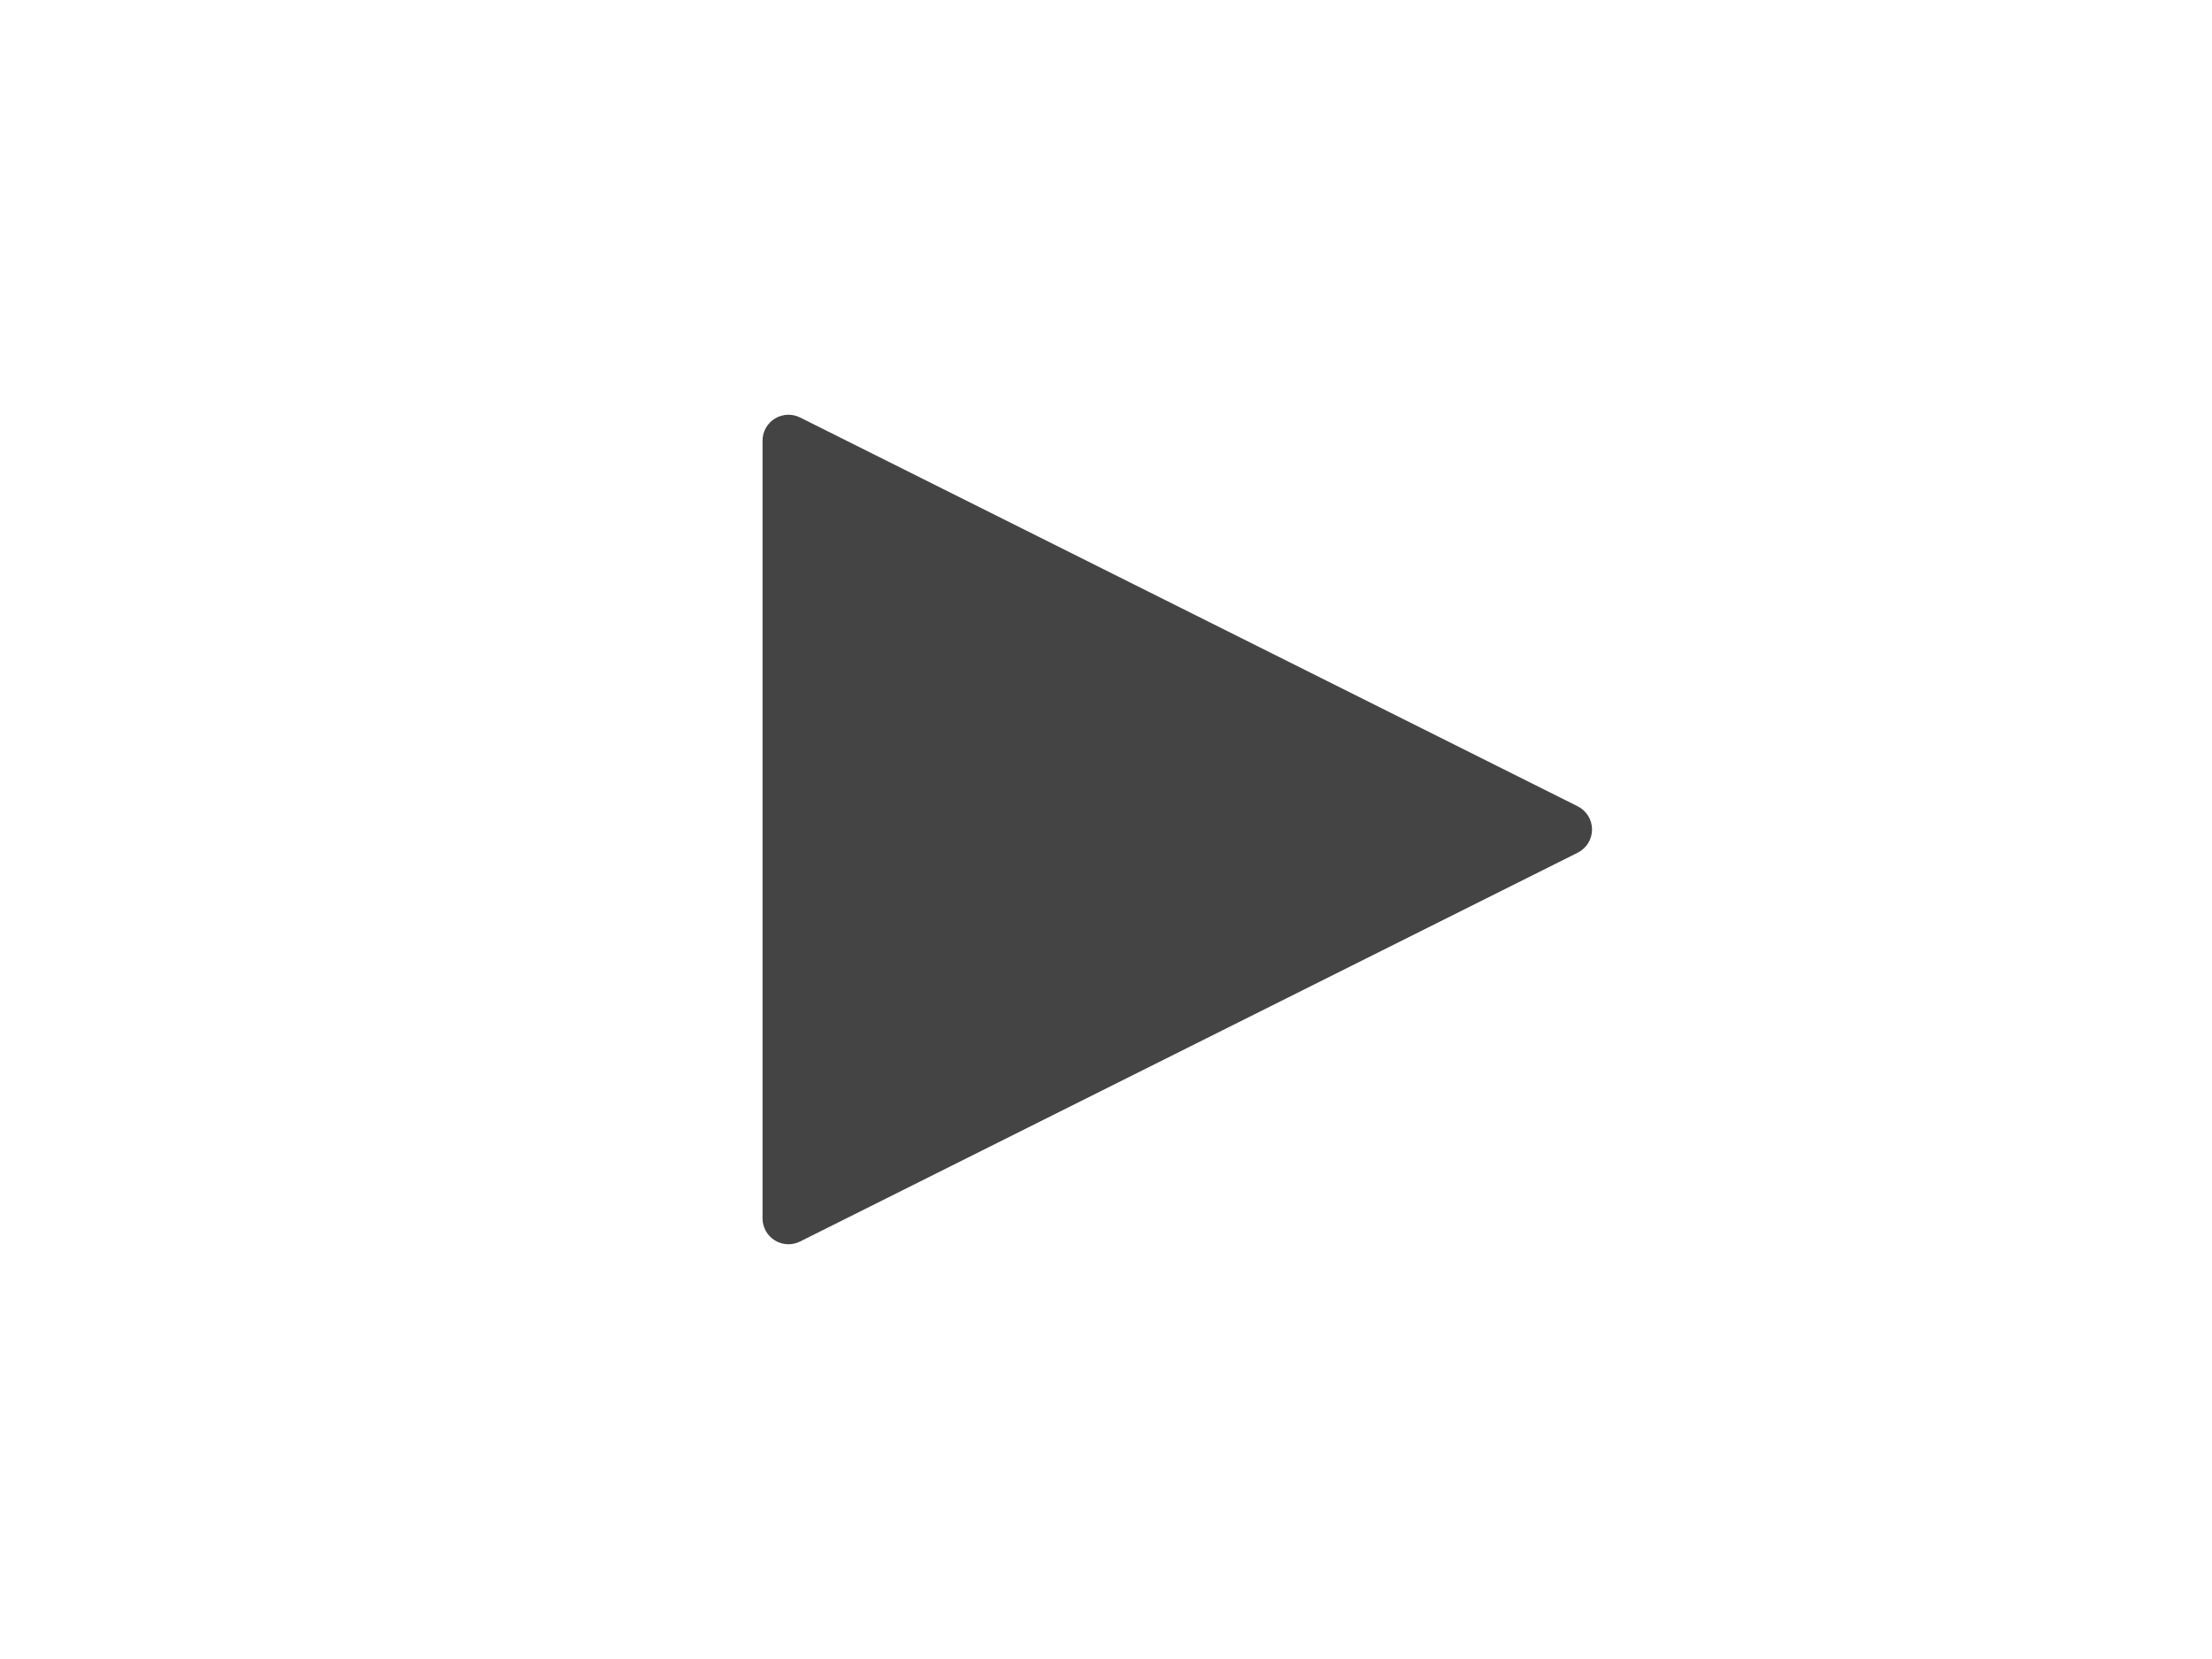
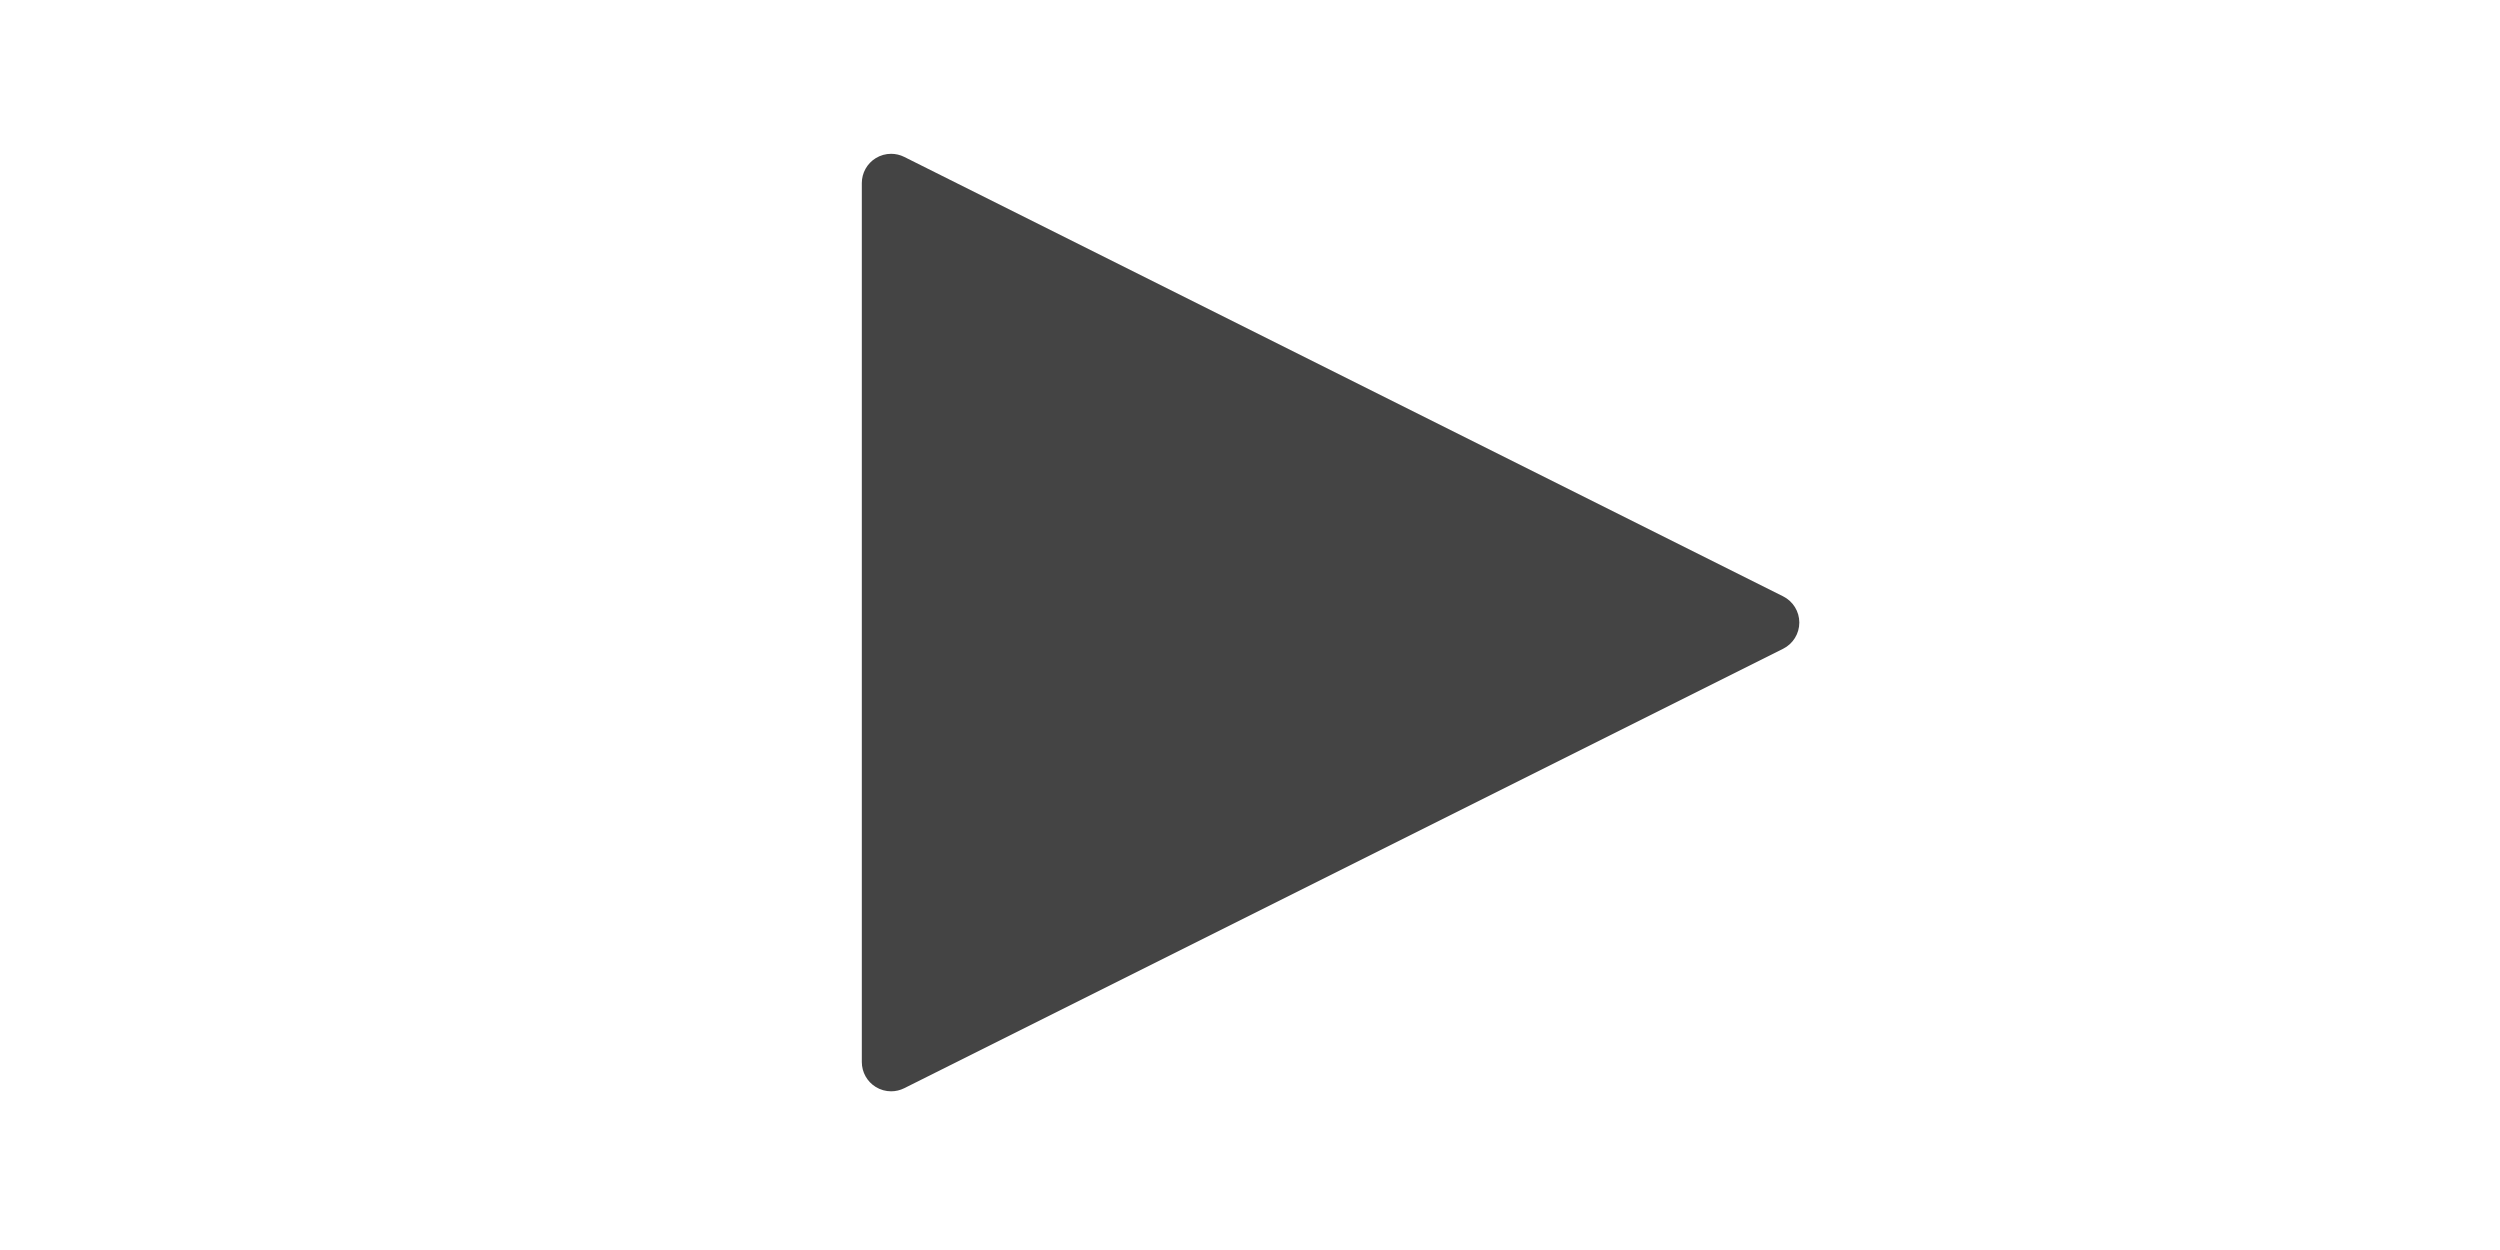
- <svg xmlns="http://www.w3.org/2000/svg" version="1.1" id="Layer_1" x="0px" y="0px" width="512px" height="384px" viewBox="0 0 512 384" enable-background="new 0 0 512 384" xml:space="preserve">
-   <path fill="#444444" d="M182.5,96c-1.096,0-2.191,0.3-3.156,0.896c-1.77,1.092-2.844,3.023-2.844,5.104v180  c0,2.08,1.074,4.012,2.844,5.104c0.965,0.596,2.061,0.896,3.156,0.896c0.916,0,1.836-0.211,2.684-0.633l180-90  c2.034-1.017,3.316-3.094,3.316-5.367s-1.283-4.351-3.316-5.367l-180-90C184.336,96.211,183.416,96,182.5,96L182.5,96z" />
+ <svg xmlns="http://www.w3.org/2000/svg" version="1.1" id="Layer_1" x="0px" y="0px" width="512px" height="256px" viewBox="0 64.5 512 256" enable-background="new 0 64.5 512 256" xml:space="preserve">
+   <path fill="#444444" d="M182.5,96c-1.096,0-2.191,0.3-3.156,0.896c-1.77,1.092-2.844,3.023-2.844,5.104v180  c0,2.08,1.074,4.012,2.844,5.104c0.965,0.597,2.061,0.896,3.156,0.896c0.916,0,1.836-0.211,2.684-0.633l180-90  c2.034-1.018,3.316-3.094,3.316-5.367c0-2.273-1.283-4.351-3.316-5.367l-180-90C184.336,96.211,183.416,96,182.5,96L182.5,96z" />
</svg>
